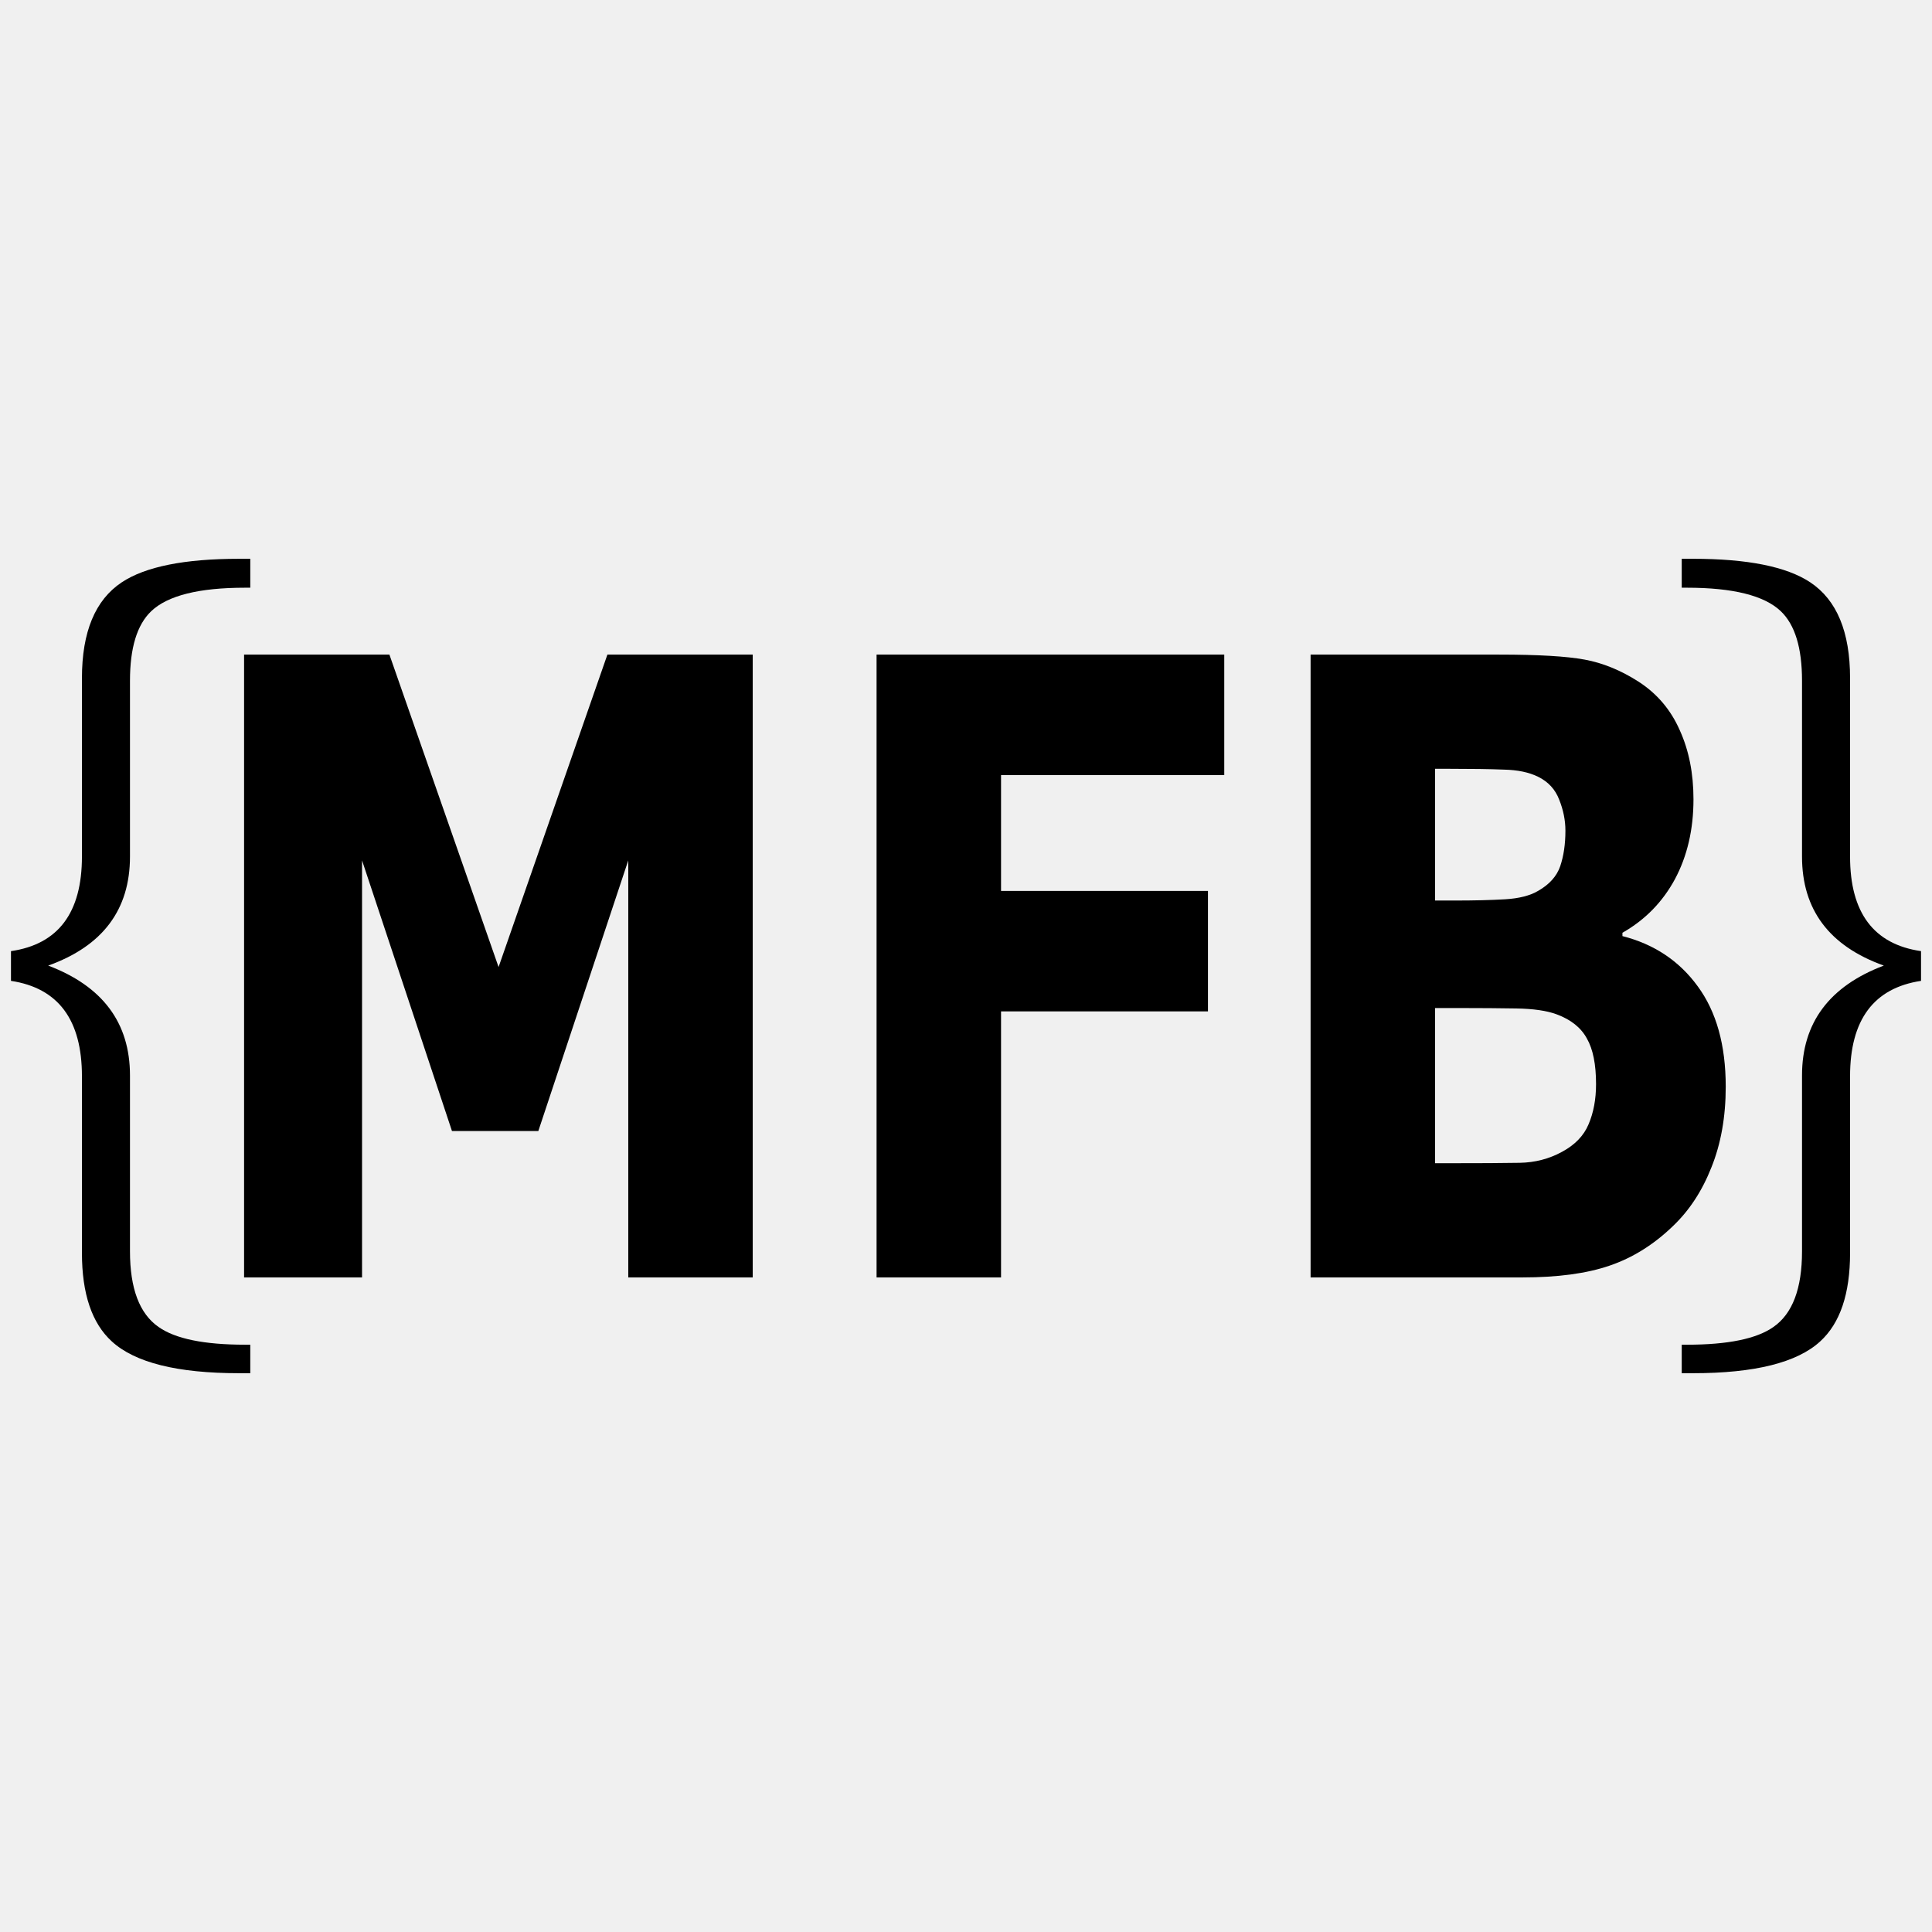
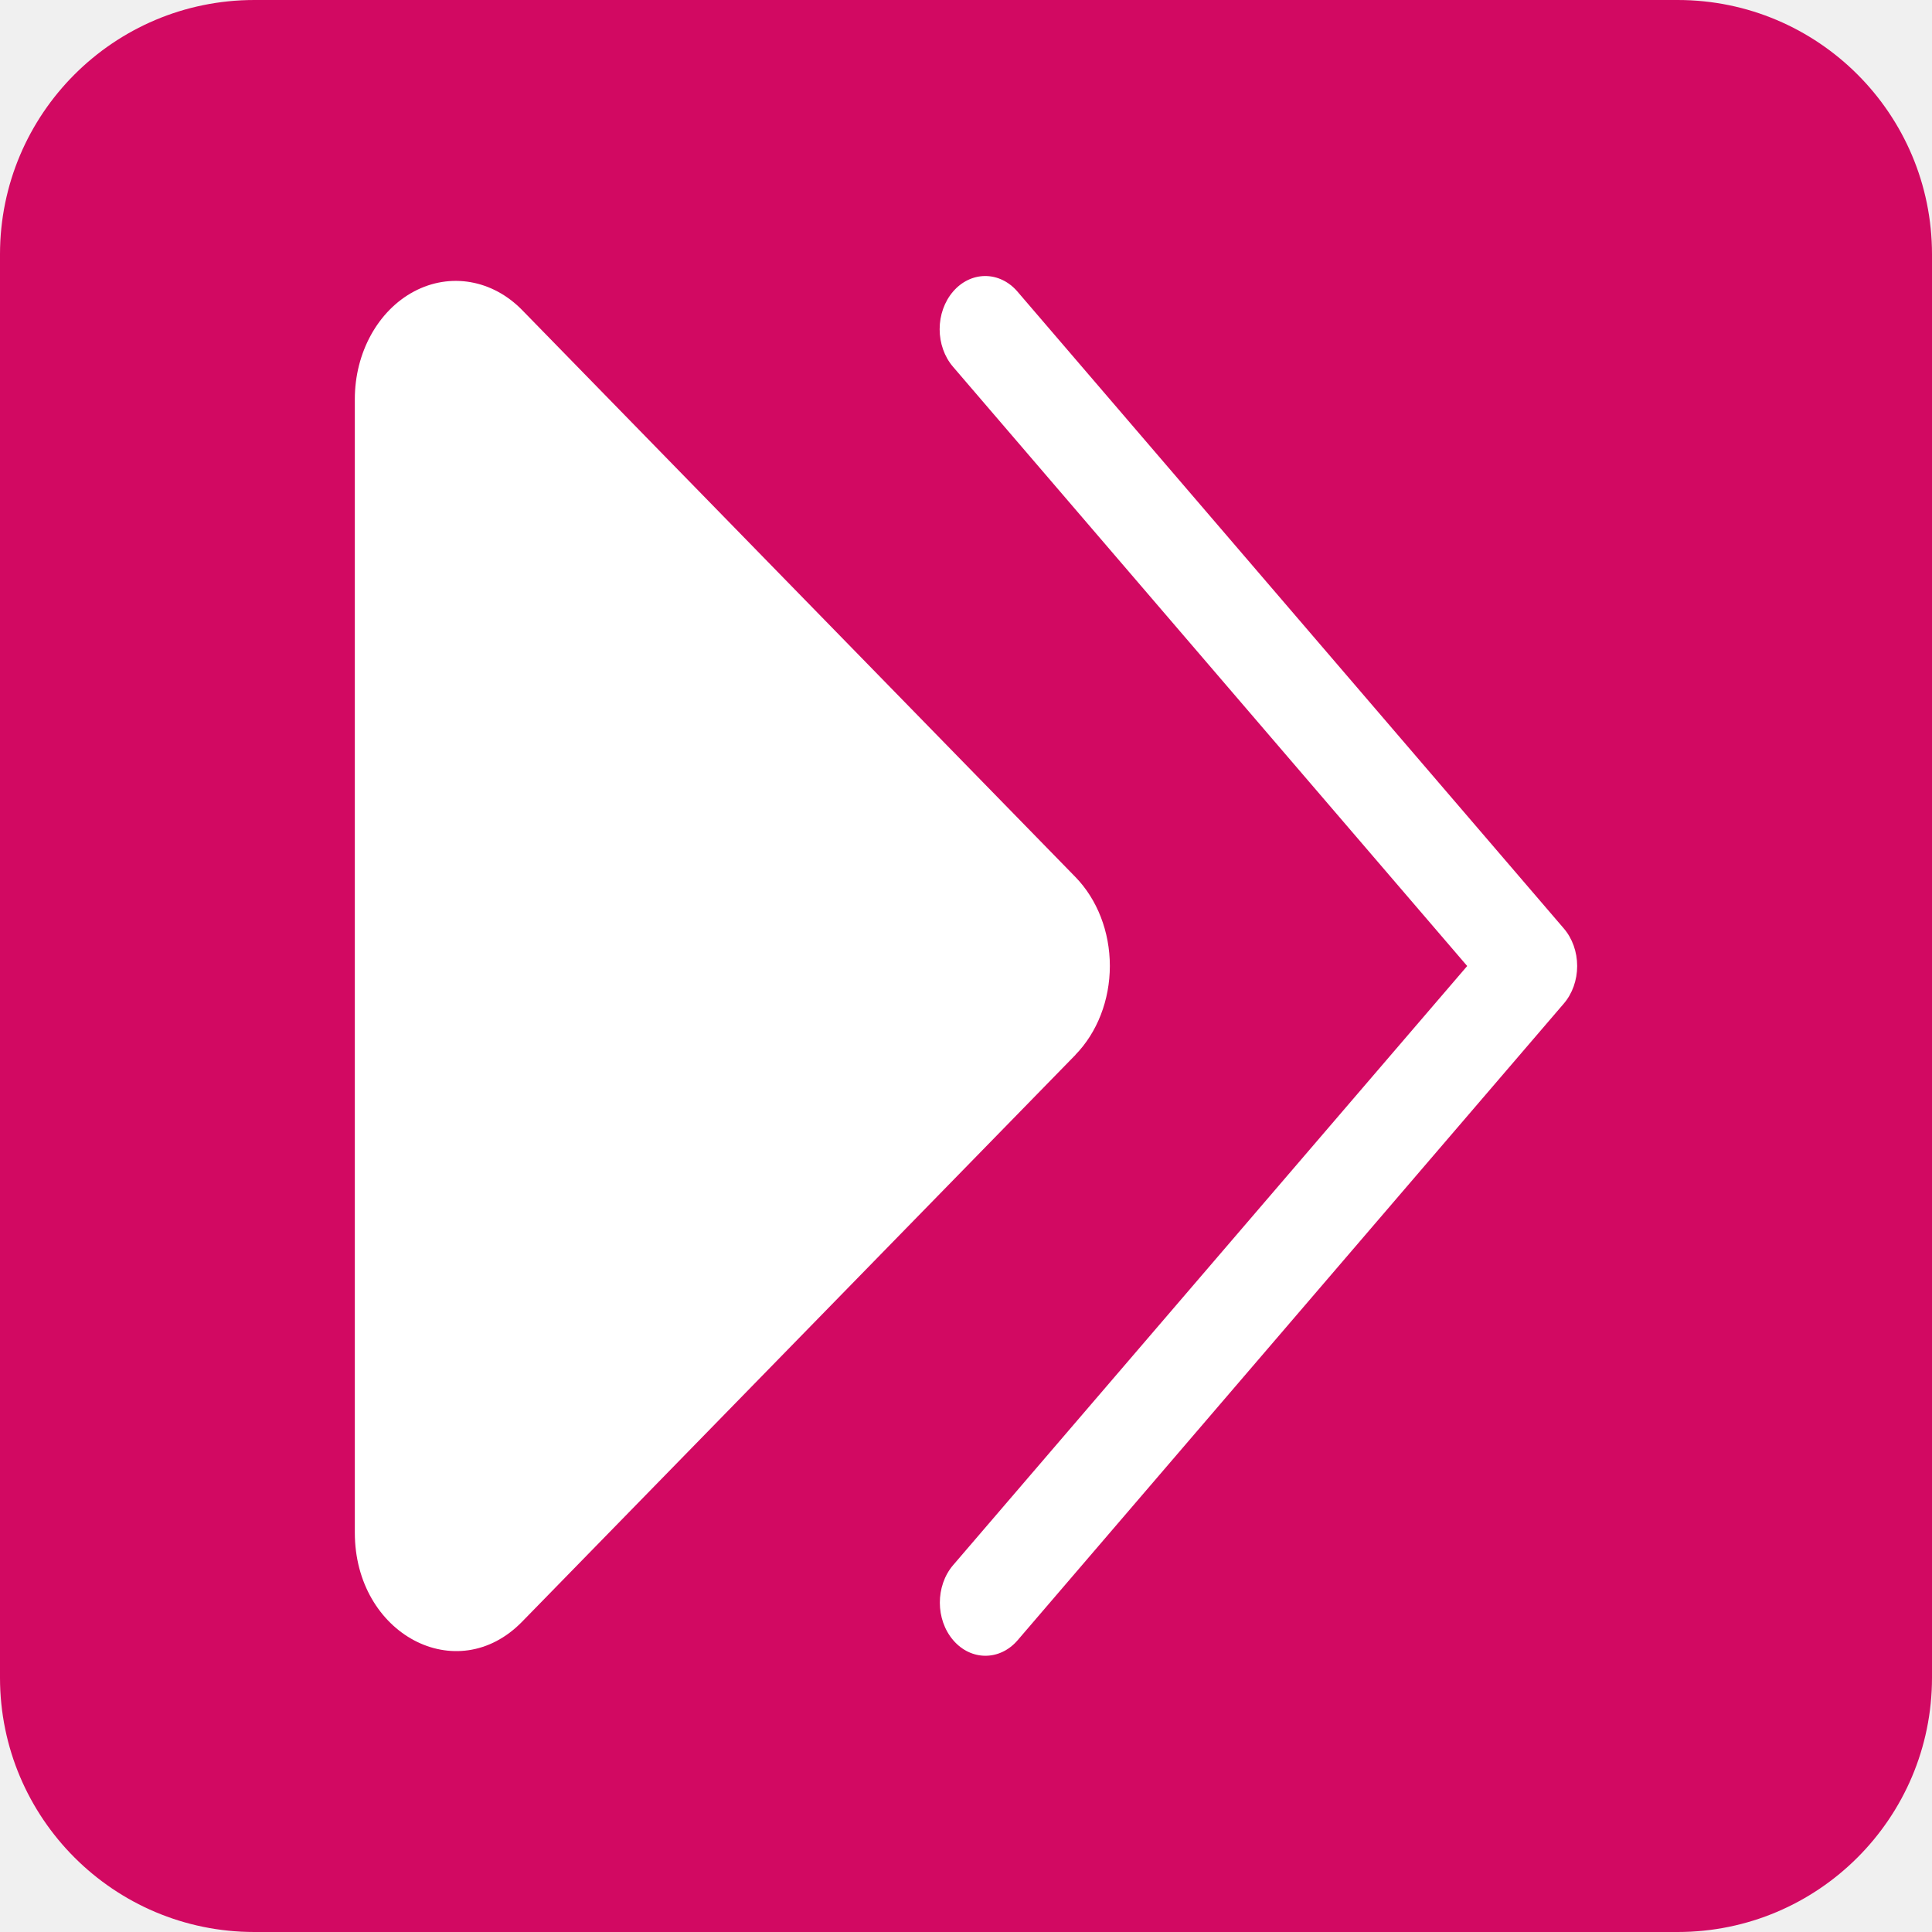
<svg xmlns="http://www.w3.org/2000/svg" viewBox="0 0 256 256">
-   <path d="M31.672 74.043c-7.225 0-12.406 1.04-15.54 3.118-3.517 2.336-5.275 6.569-5.275 12.698v23.64c0 7.443-3.134 11.62-9.403 12.531v3.94c6.27.95 9.403 5.162 9.403 12.641v23.42c0 5.4 1.32 9.304 3.957 11.712 3.058 2.809 8.677 4.214 16.858 4.214h1.491v-3.777h-.689c-5.429 0-9.25-.784-11.467-2.353-2.522-1.751-3.784-5.089-3.784-10.014v-23.31c0-6.969-3.613-11.82-10.837-14.557 7.224-2.59 10.837-7.405 10.837-14.446V90.187c0-4.342.936-7.406 2.808-9.195 2.18-2.079 6.327-3.118 12.443-3.118h.69v-3.83zm191.166 0v3.831h.689c6.115 0 10.263 1.04 12.442 3.118 1.872 1.789 2.808 4.853 2.808 9.195v23.312c0 7.04 3.613 11.856 10.837 14.446-7.224 2.736-10.837 7.59-10.837 14.556v23.312c0 4.925-1.262 8.263-3.784 10.014-2.216 1.569-6.038 2.354-11.467 2.354h-.688v3.776h1.49c8.18 0 13.801-1.405 16.857-4.214 2.639-2.408 3.958-6.312 3.958-11.712v-23.42c0-7.479 3.134-11.692 9.403-12.641v-3.94c-6.27-.912-9.403-5.088-9.403-12.53V89.858c0-6.13-1.758-10.362-5.276-12.698-3.133-2.078-8.314-3.118-15.539-3.118z" />
-   <path d="M103.435 160.95h-13.17v-44.125l-9.516 28.635h-9.137l-9.515-28.635v44.125H49.616v-65.9h15.377l11.55 33.06 11.515-33.06h15.377zm49.889-53.154h-23.617v12.26H151.6v12.746h-21.893v28.148h-13.17v-65.9h36.787zm53.06 32.972q0 4.78-1.517 8.542-1.482 3.762-4.103 6.24-3.034 2.921-6.688 4.16-3.62 1.24-9.206 1.24h-22.41v-65.9h19.928q6.206 0 9.068.531 2.896.532 5.723 2.346 2.93 1.903 4.344 5.134 1.448 3.186 1.448 7.302 0 4.78-1.965 8.454-1.965 3.629-5.551 5.665v.354q5.034 1.283 7.964 5.31 2.965 4.028 2.965 10.622zm-16.963-27.085q0-1.638-.655-3.275-.62-1.638-2.24-2.434-1.449-.709-3.62-.753-2.138-.088-6.034-.088h-1.242v13.94h2.07q3.137 0 5.343-.132 2.207-.133 3.482-.885 1.793-1.018 2.345-2.611.551-1.638.551-3.762zm3.241 26.82q0-3.143-.965-4.824-.931-1.726-3.206-2.567-1.552-.576-4.276-.62-2.723-.044-5.688-.044h-2.897v16.42h.966q5.585 0 7.999-.045 2.413-.044 4.447-1.15 2.069-1.107 2.827-2.922.793-1.858.793-4.248z" transform="matrix(1.25234 0 0 1.25234 -29.794 -32.299)" aria-label="MFB" />
+   <rect width="256" height="256" ry="33.703" fill="#d20962" />
+   <g fill="#fff" stroke-width="1.093">
+     <path d="m142.502 139.779-73.313 75.097c-8.639 8.863-22.173 1.66-22.173-11.791v-150.193a13.373 15.658 0 0 1 22.186-11.791l73.286 75.097a13.373 15.658 0 0 1 0 23.581z" stroke-width=".069" />
+     <path fill-rule="evenodd" d="M126.28 38.641a6.032 7.032 0 0 1 8.542 0l72.389 84.382a6.032 7.032 0 0 1 0 9.957l-72.389 84.382a6.04 7.041 0 0 1-8.542-9.957l68.13-79.403-68.13-79.403a6.032 7.032 0 0 1 0-9.957z" stroke-width=".077" />
+   </g>
</svg>
